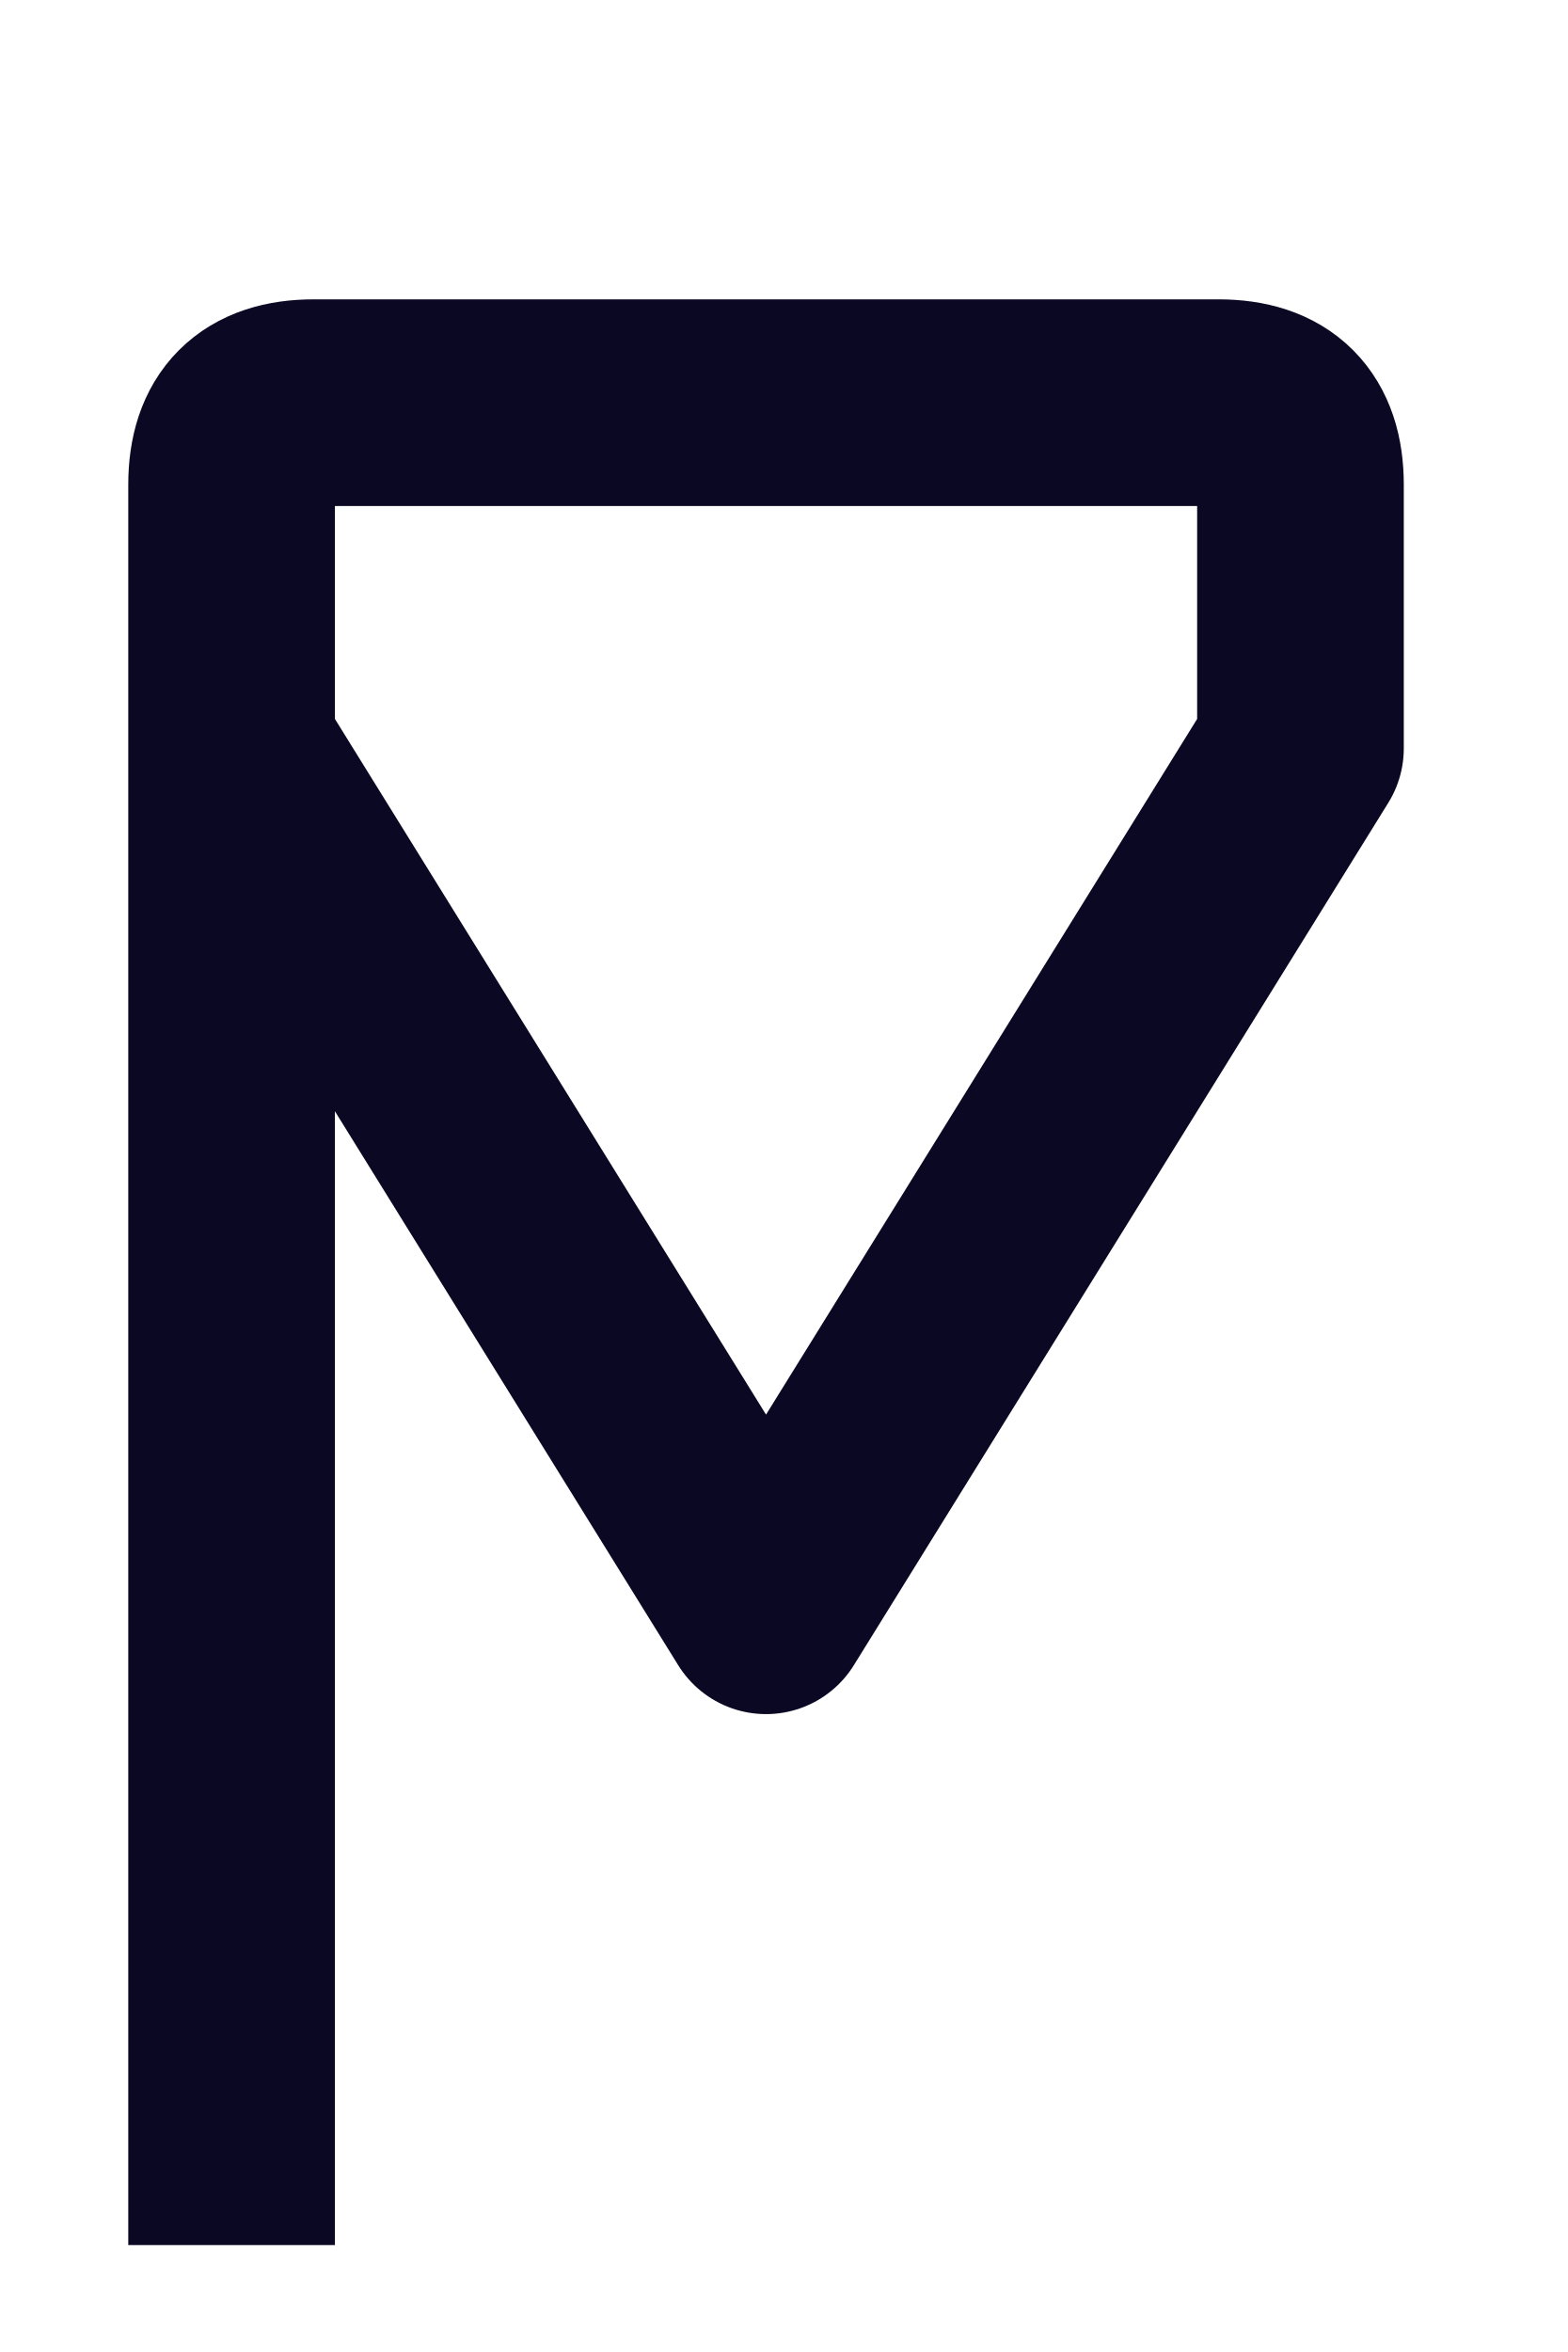
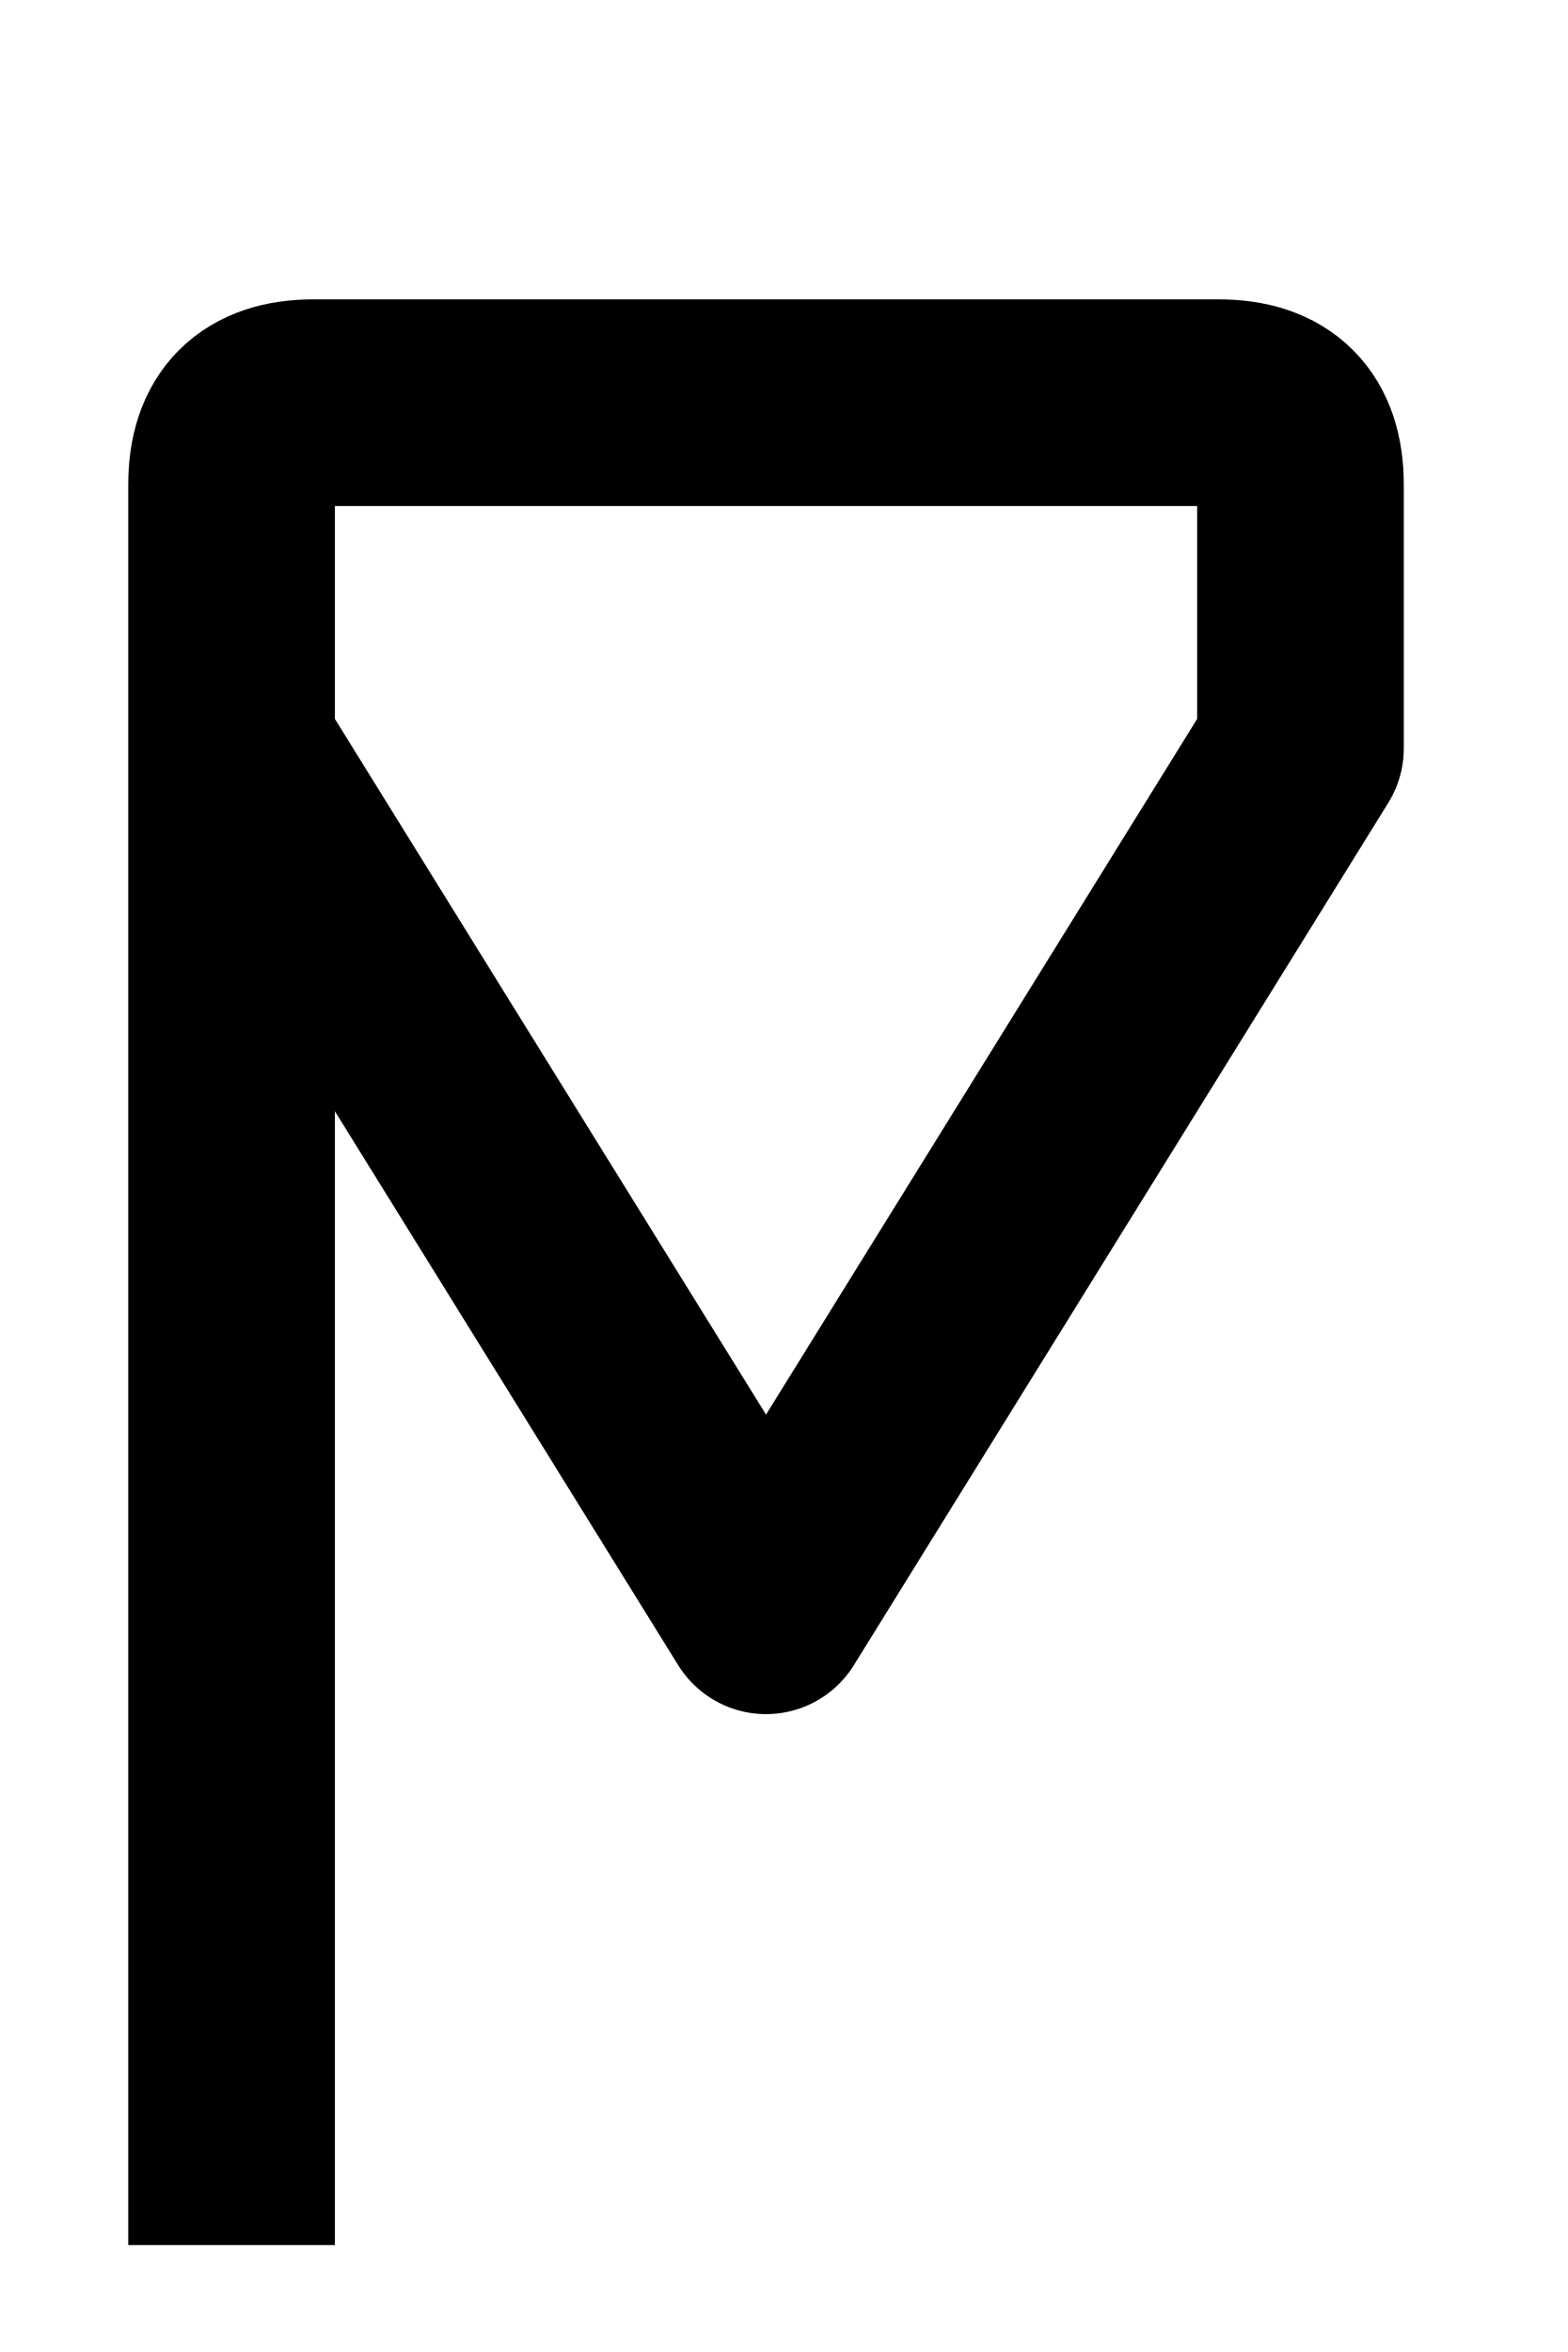
<svg xmlns="http://www.w3.org/2000/svg" viewBox="720 620 440 660" width="440" height="660">
-   <path d="M785 1250 V756 Q785 733 808 733 H1062 Q1085 733 1085 756 V830 L935 1072 L785 830" fill="none" stroke="#0B0824" stroke-width="58" stroke-linejoin="round" stroke-linecap="butt" />
+   <path d="M785 1250 V756 Q785 733 808 733 H1062 Q1085 733 1085 756 V830 L935 1072 L785 830" fill="none" stroke="currentColor" stroke-width="58" stroke-linejoin="round" stroke-linecap="butt" />
</svg>
